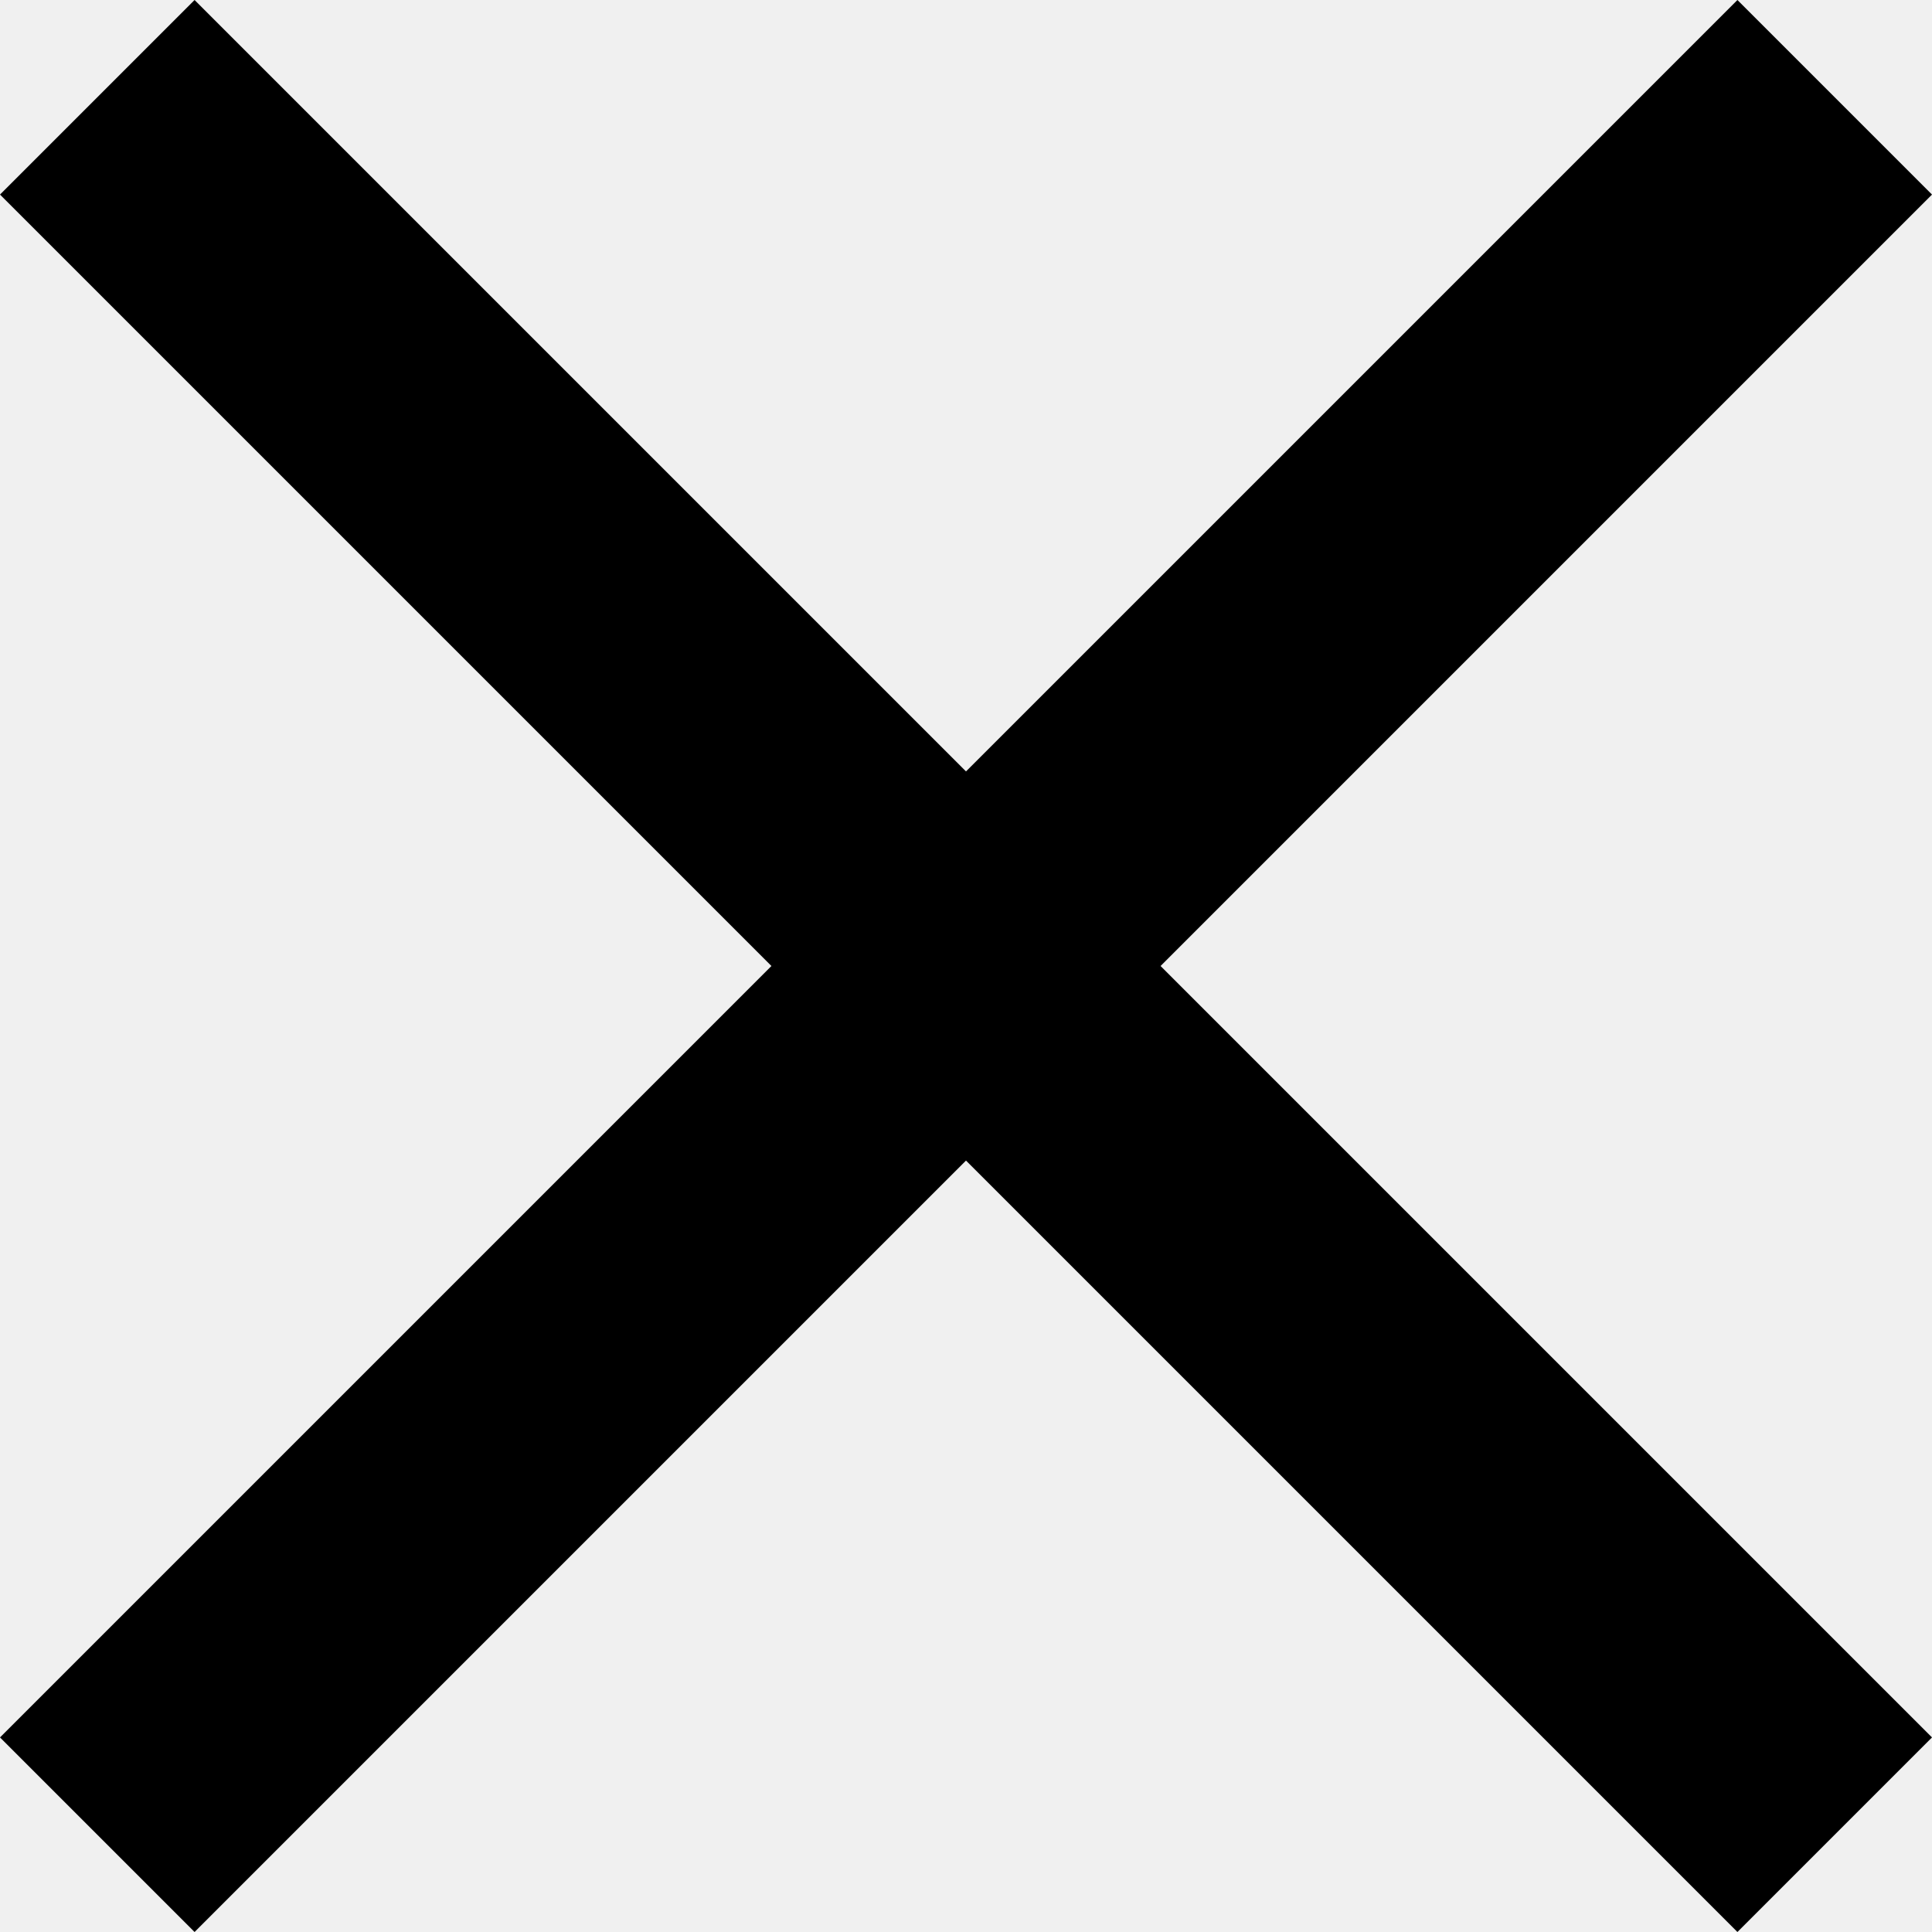
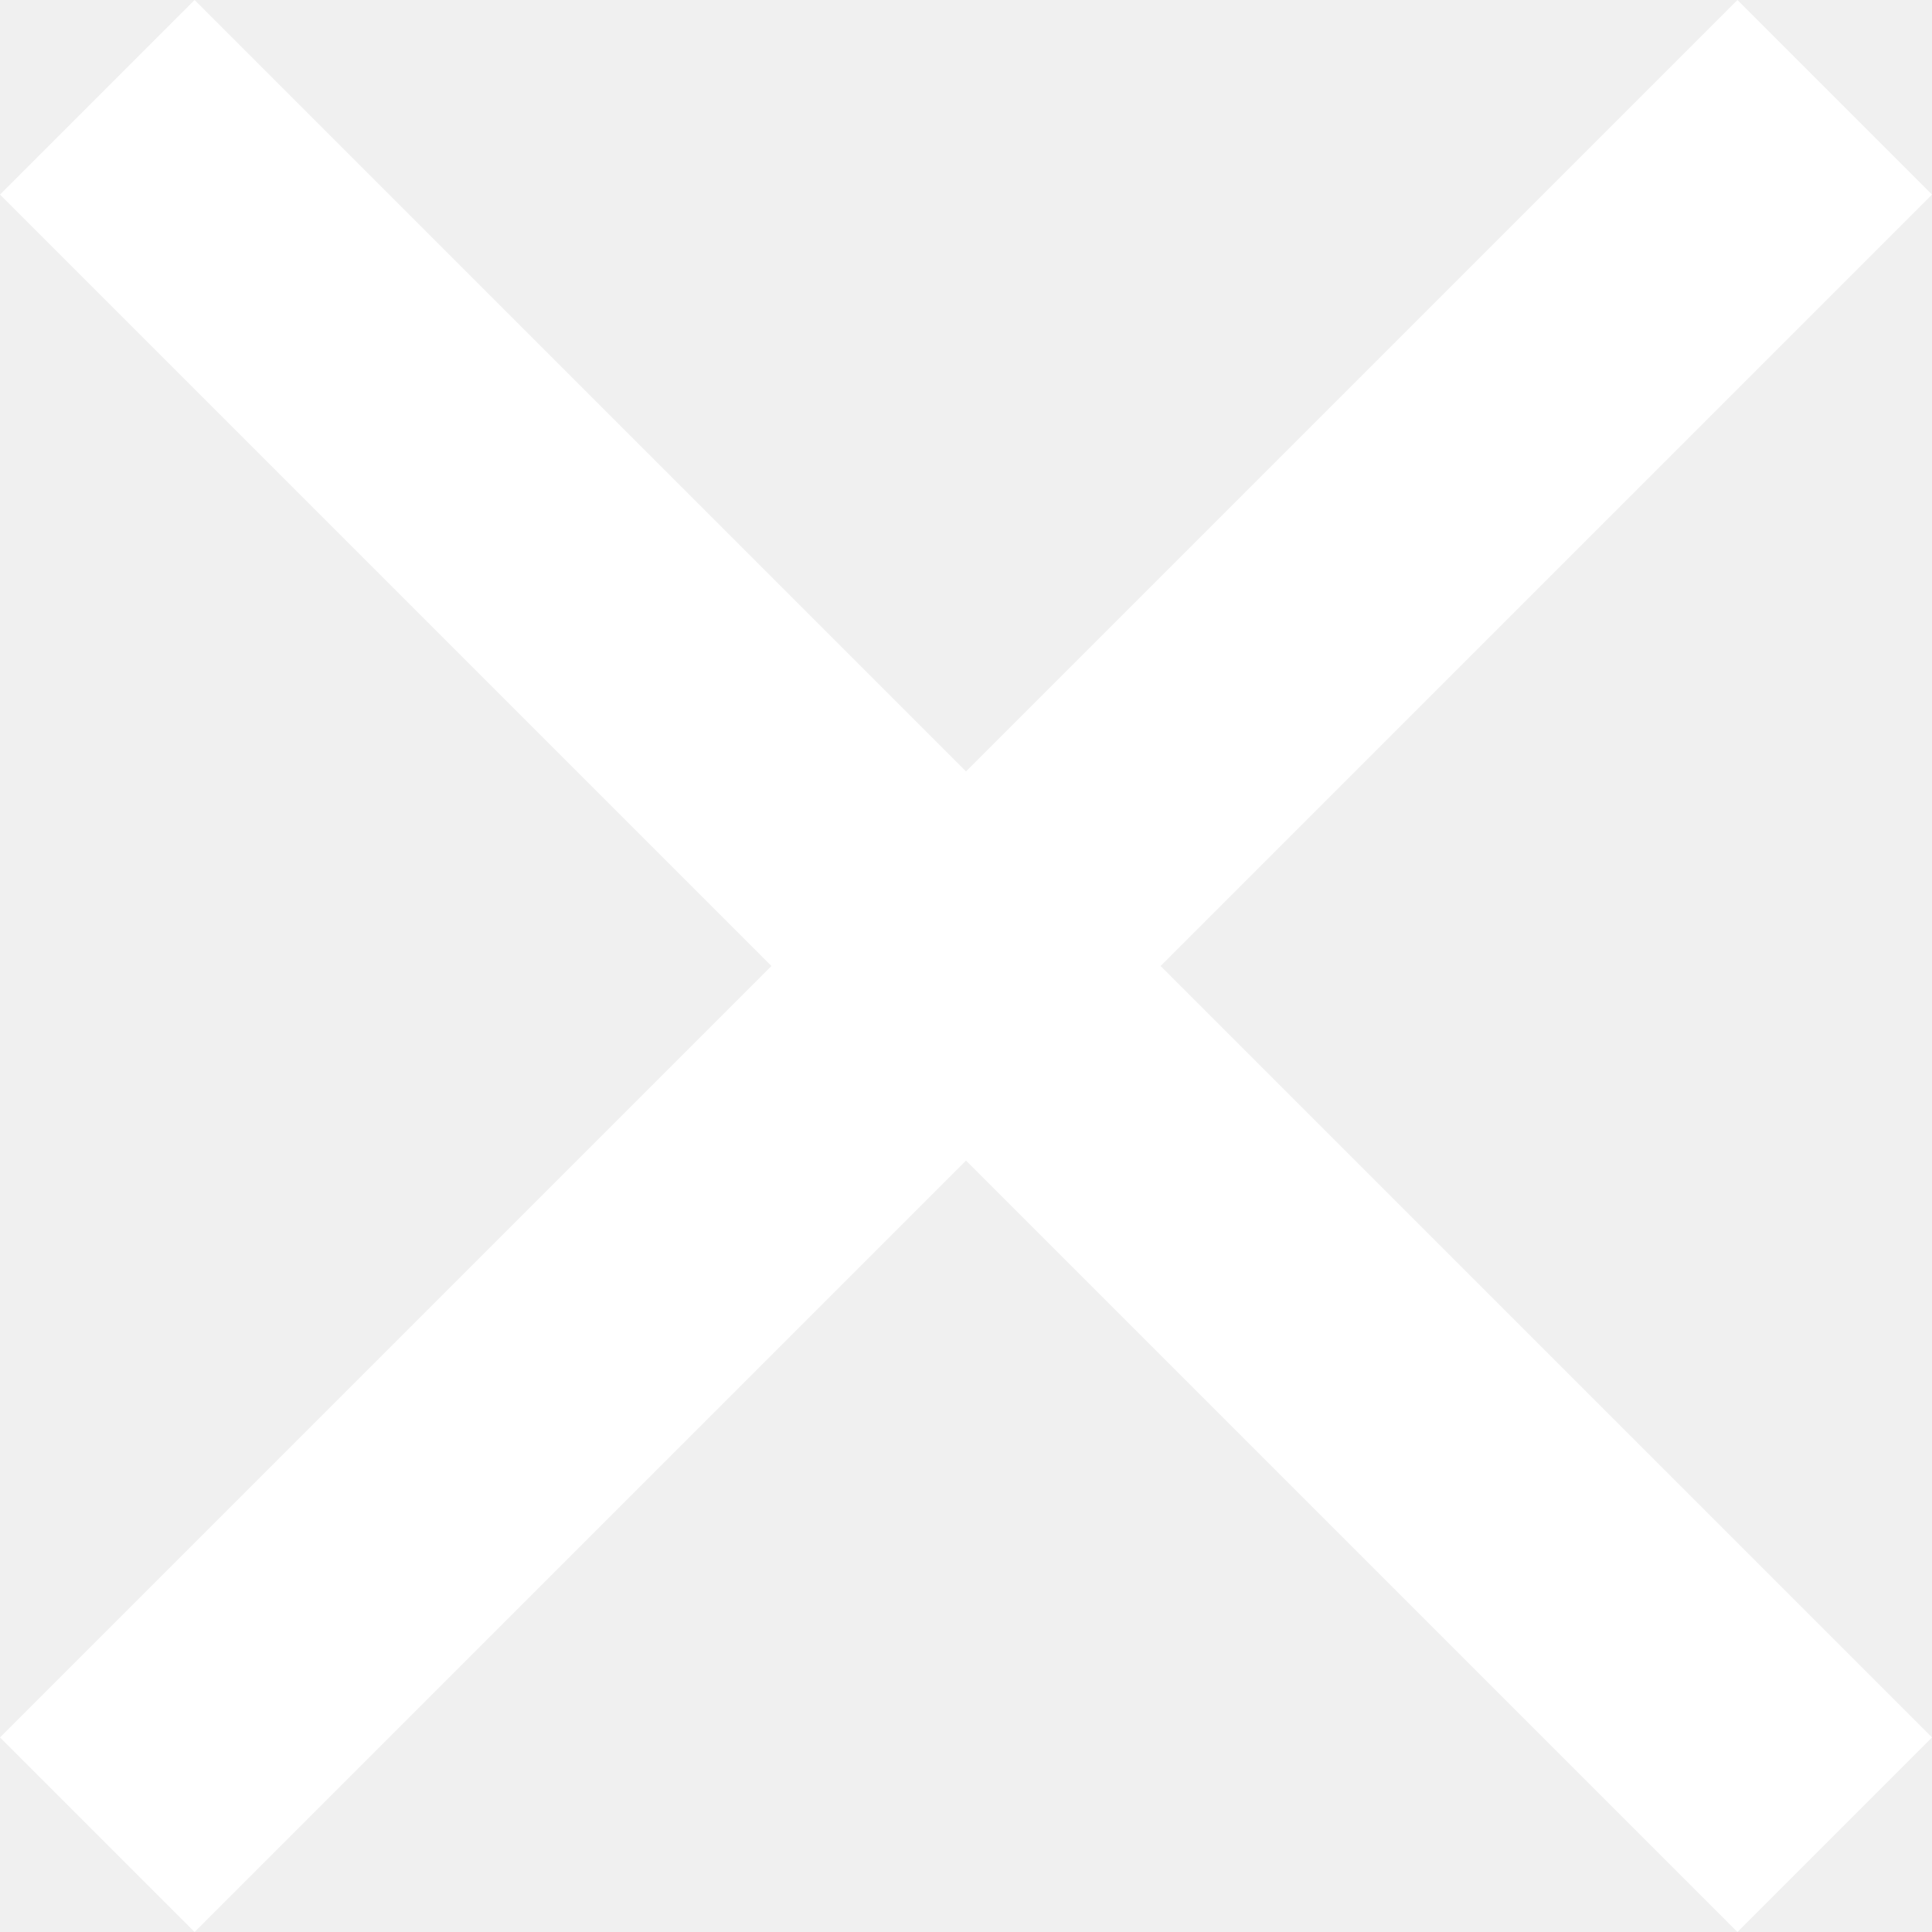
<svg xmlns="http://www.w3.org/2000/svg" width="42" height="42" viewBox="0 0 42 42" fill="none">
-   <path d="M42 4.23L37.77 0L21 16.77L4.23 0L0 4.23L16.77 21L0 37.77L4.23 42L21 25.23L37.77 42L42 37.77L25.23 21L42 4.23Z" fill="black" />
+   <path d="M42 4.23L37.77 0L21 16.77L4.23 0L0 4.23L16.77 21L0 37.77L4.23 42L21 25.23L37.77 42L42 37.77L25.23 21L42 4.23Z" fill="white" />
</svg>
